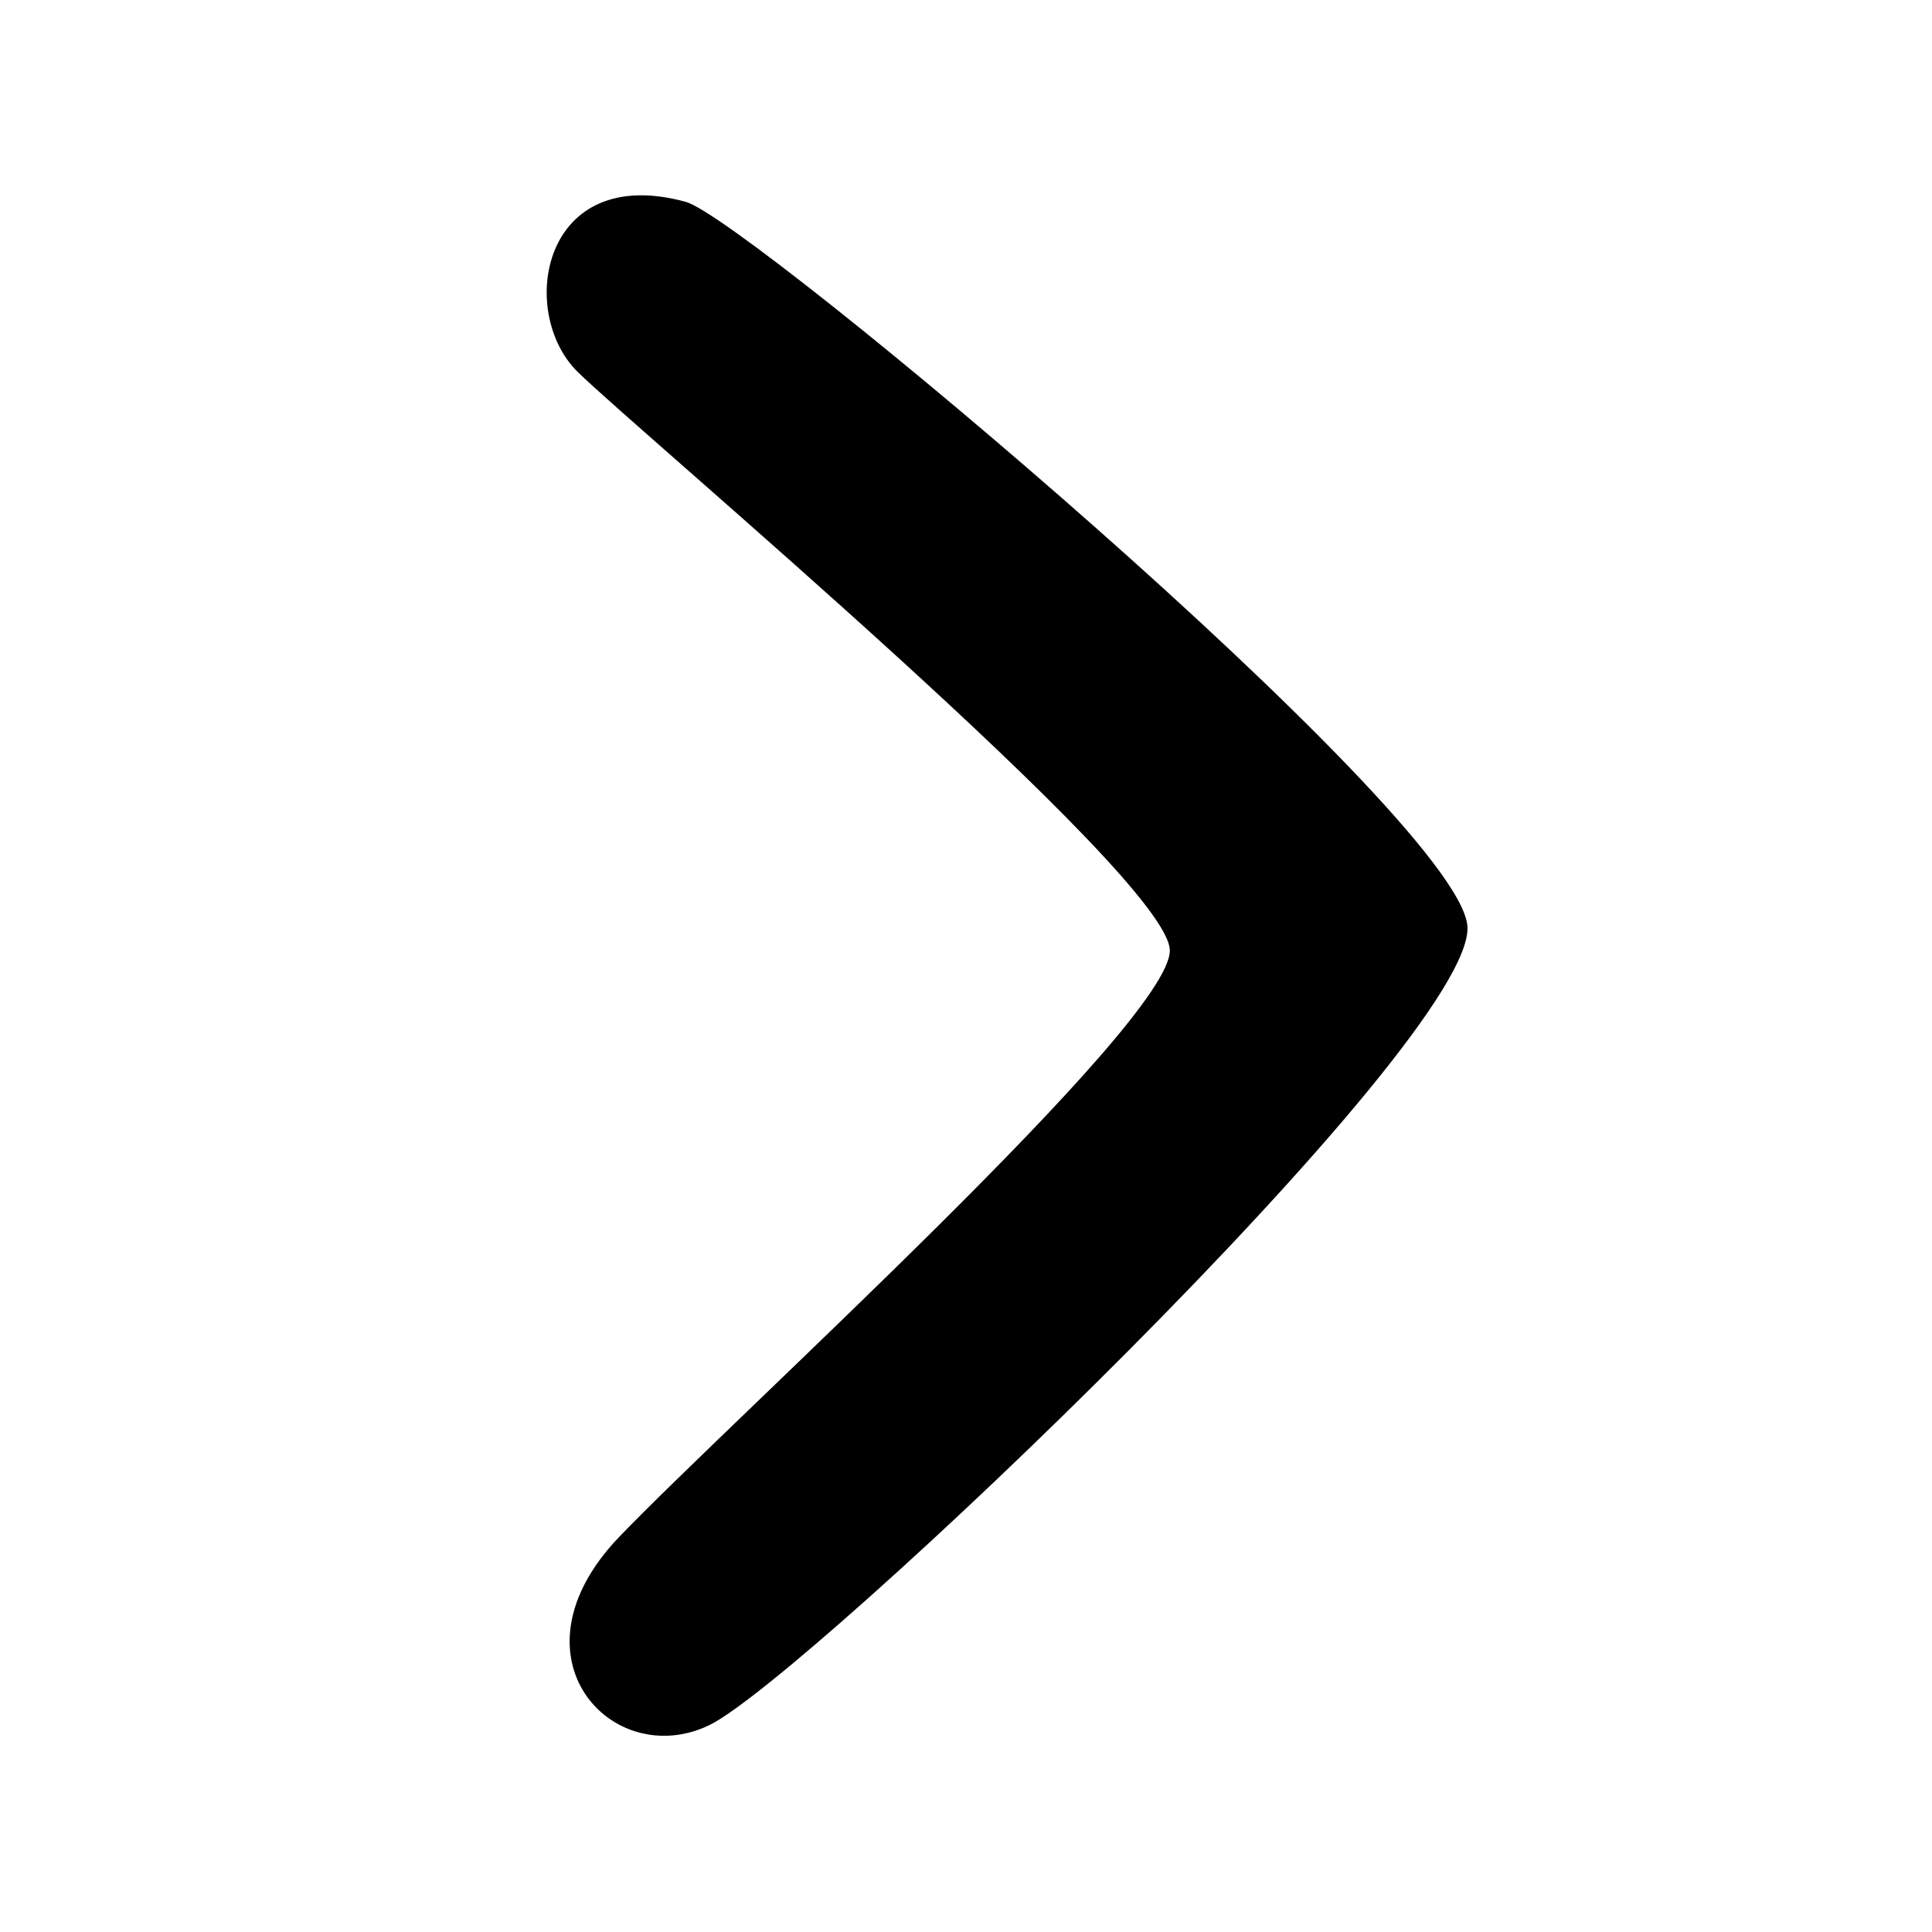
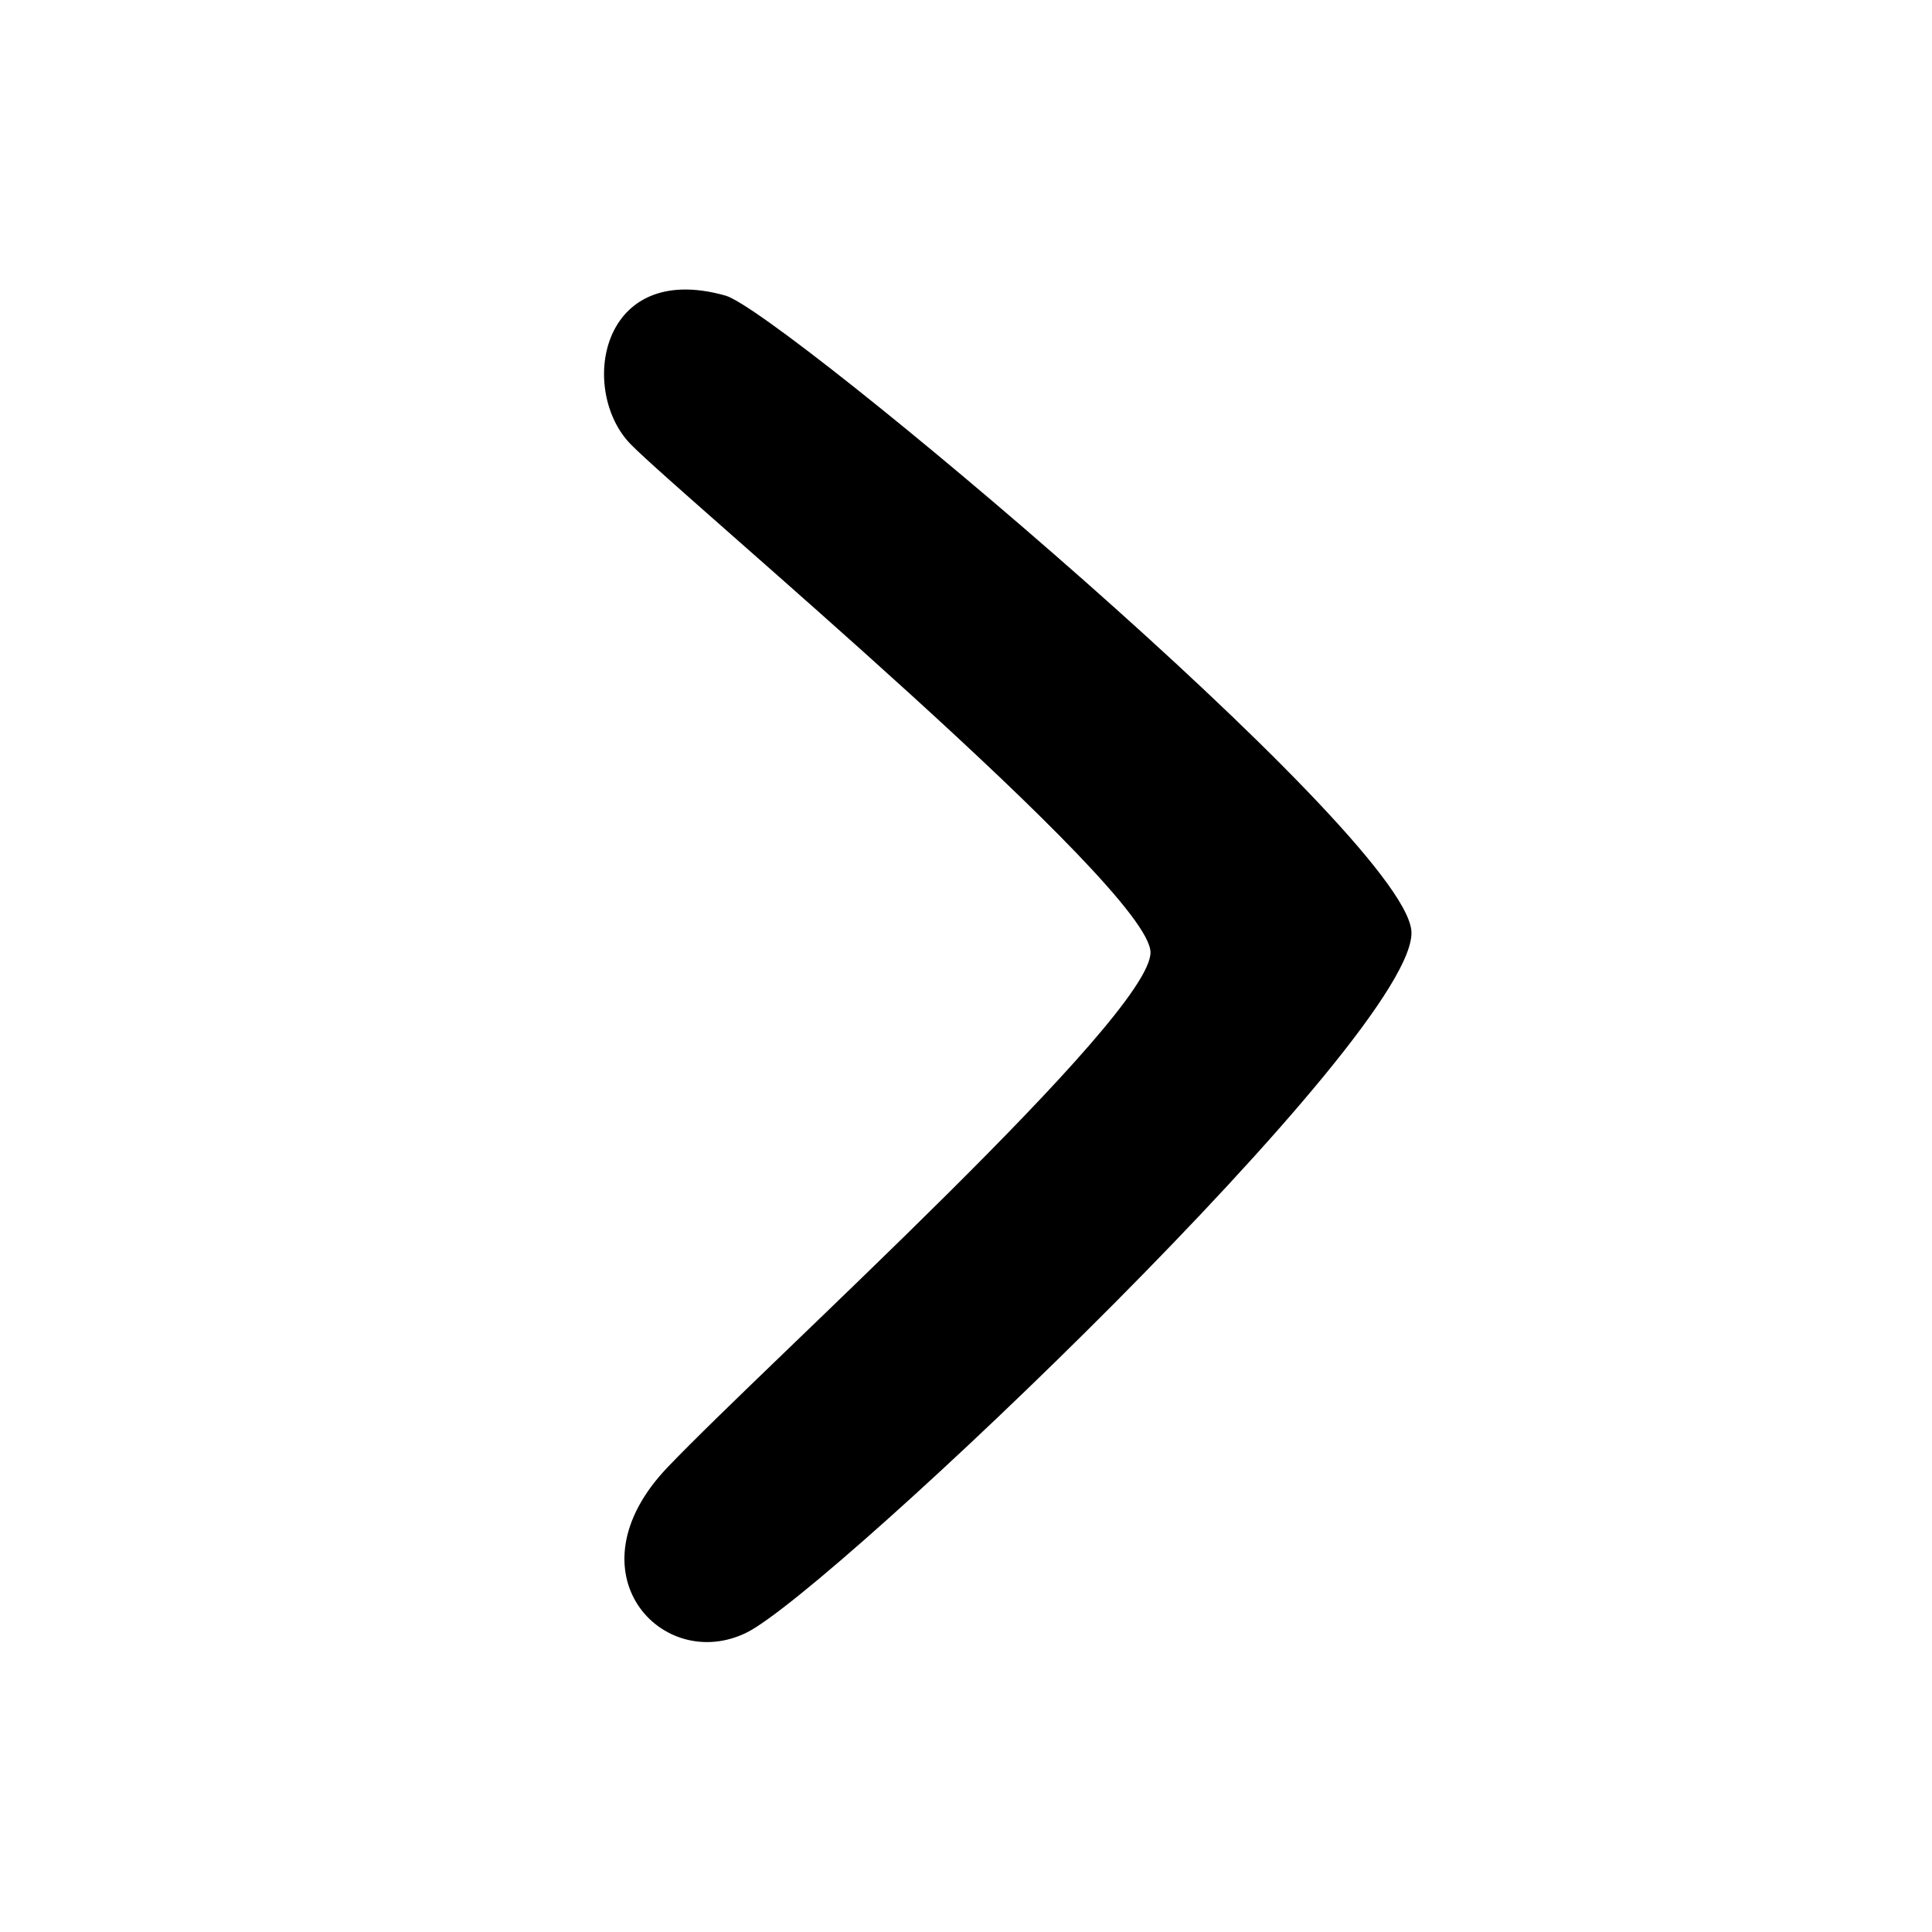
<svg xmlns="http://www.w3.org/2000/svg" width="20" height="20" data-name="Calque 6" viewBox="0 0 20 20">
-   <path d="M7.1 2.09c.65.18 7.97 6.32 8.09 7.49s-6.85 7.8-7.85 8.28-2.12-.71-.93-1.95 5.7-5.31 5.7-6.07-5.5-5.37-6.13-5.99-.37-2.17 1.12-1.76" />
+   <path d="M7.51 3.06c.57.16 6.99 5.54 7.1 6.57S8.6 16.47 7.73 16.9s-1.86-.62-.82-1.71 5-4.66 5-5.33S7.07 5.15 6.53 4.6s-.33-1.91.98-1.54" />
</svg>
